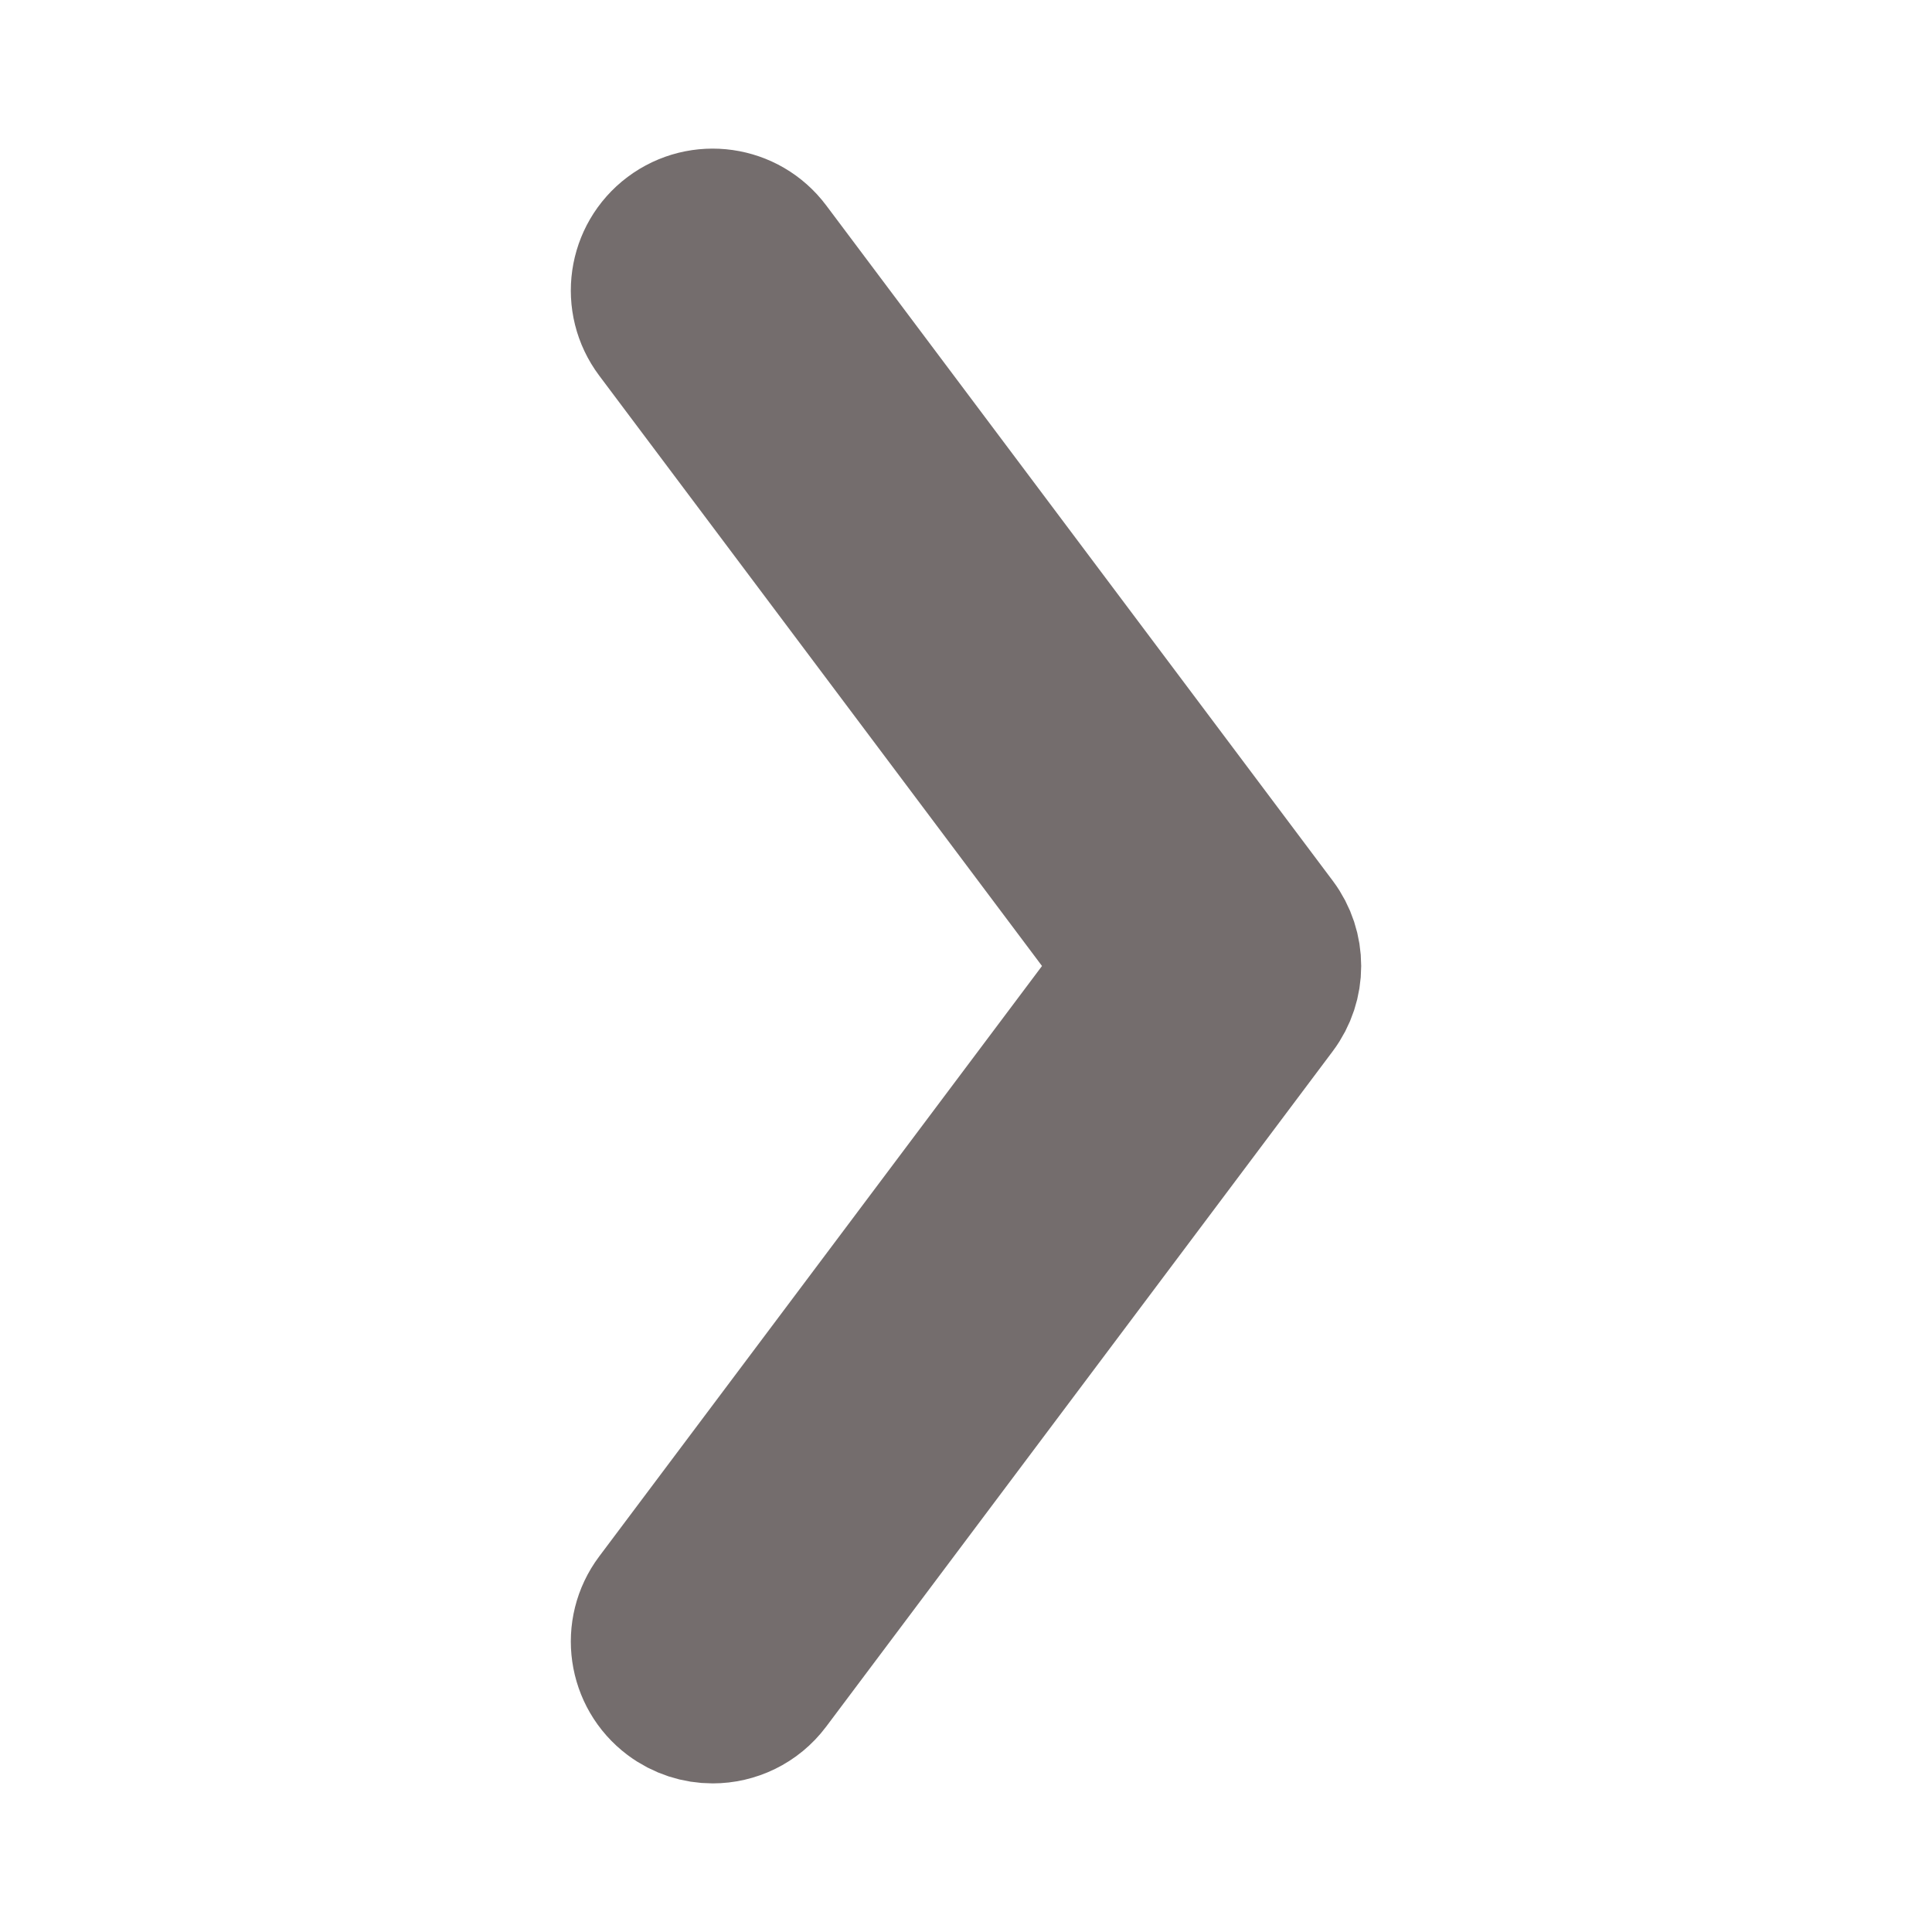
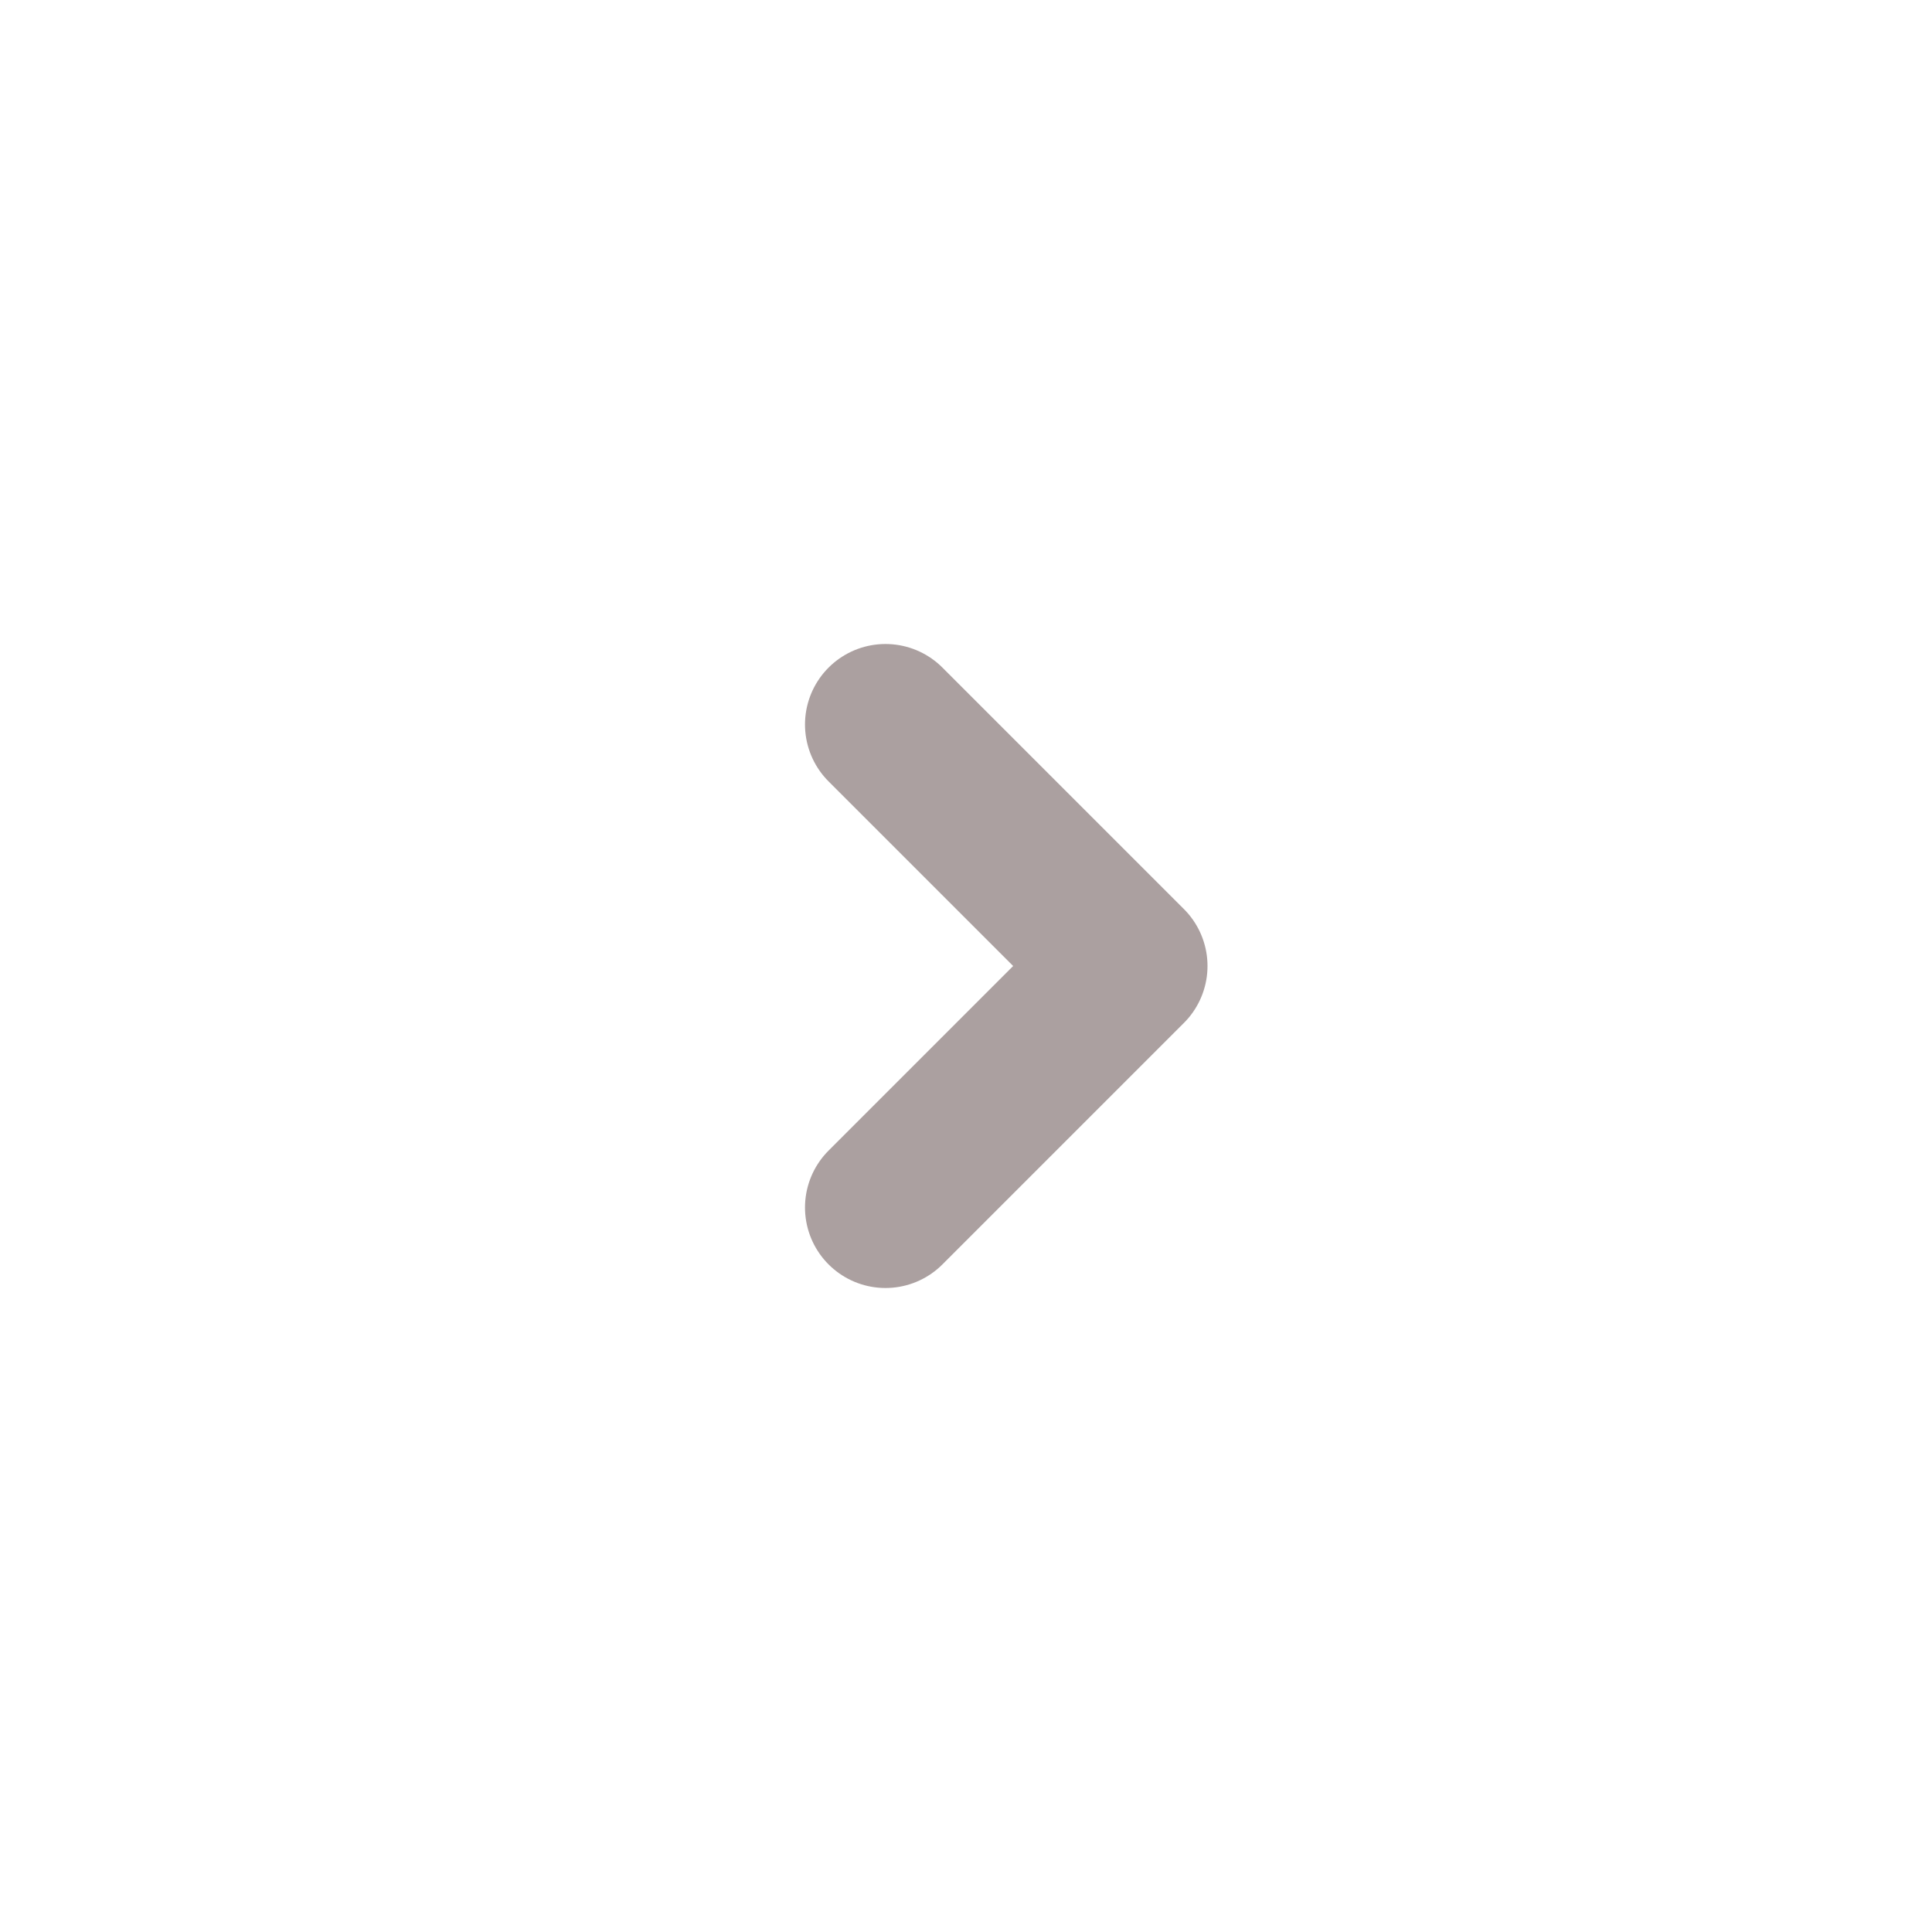
- <svg xmlns="http://www.w3.org/2000/svg" fill="#746d6d" height="800px" width="800px" version="1.1" id="Layer_1" viewBox="-49.5 -49.5 429.00 429.00" xml:space="preserve" stroke="#746d6d" stroke-width="33">
+ <svg xmlns="http://www.w3.org/2000/svg" width="800px" height="800px" viewBox="0 0 24 24" fill="none" stroke="#aba0a0">
  <g id="SVGRepo_bgCarrier" stroke-width="0" />
  <g id="SVGRepo_tracerCarrier" stroke-linecap="round" stroke-linejoin="round" />
  <g id="SVGRepo_iconCarrier">
-     <path id="XMLID_103_" d="M233.252,155.997L120.752,6.001c-4.972-6.628-14.372-7.97-21-3c-6.628,4.971-7.971,14.373-3,21 l105.75,140.997L96.752,306.001c-4.971,6.627-3.627,16.03,3,21c2.698,2.024,5.856,3.001,8.988,3.001 c4.561,0,9.065-2.072,12.012-6.001l112.5-150.004C237.252,168.664,237.252,161.33,233.252,155.997z" />
+     <g id="Arrow / Caret_Right_SM">
+       <path id="Vector" d="M11 9L14 12L11 15" stroke="#aba0a0" stroke-width="2" stroke-linecap="round" stroke-linejoin="round" />
+     </g>
  </g>
</svg>
